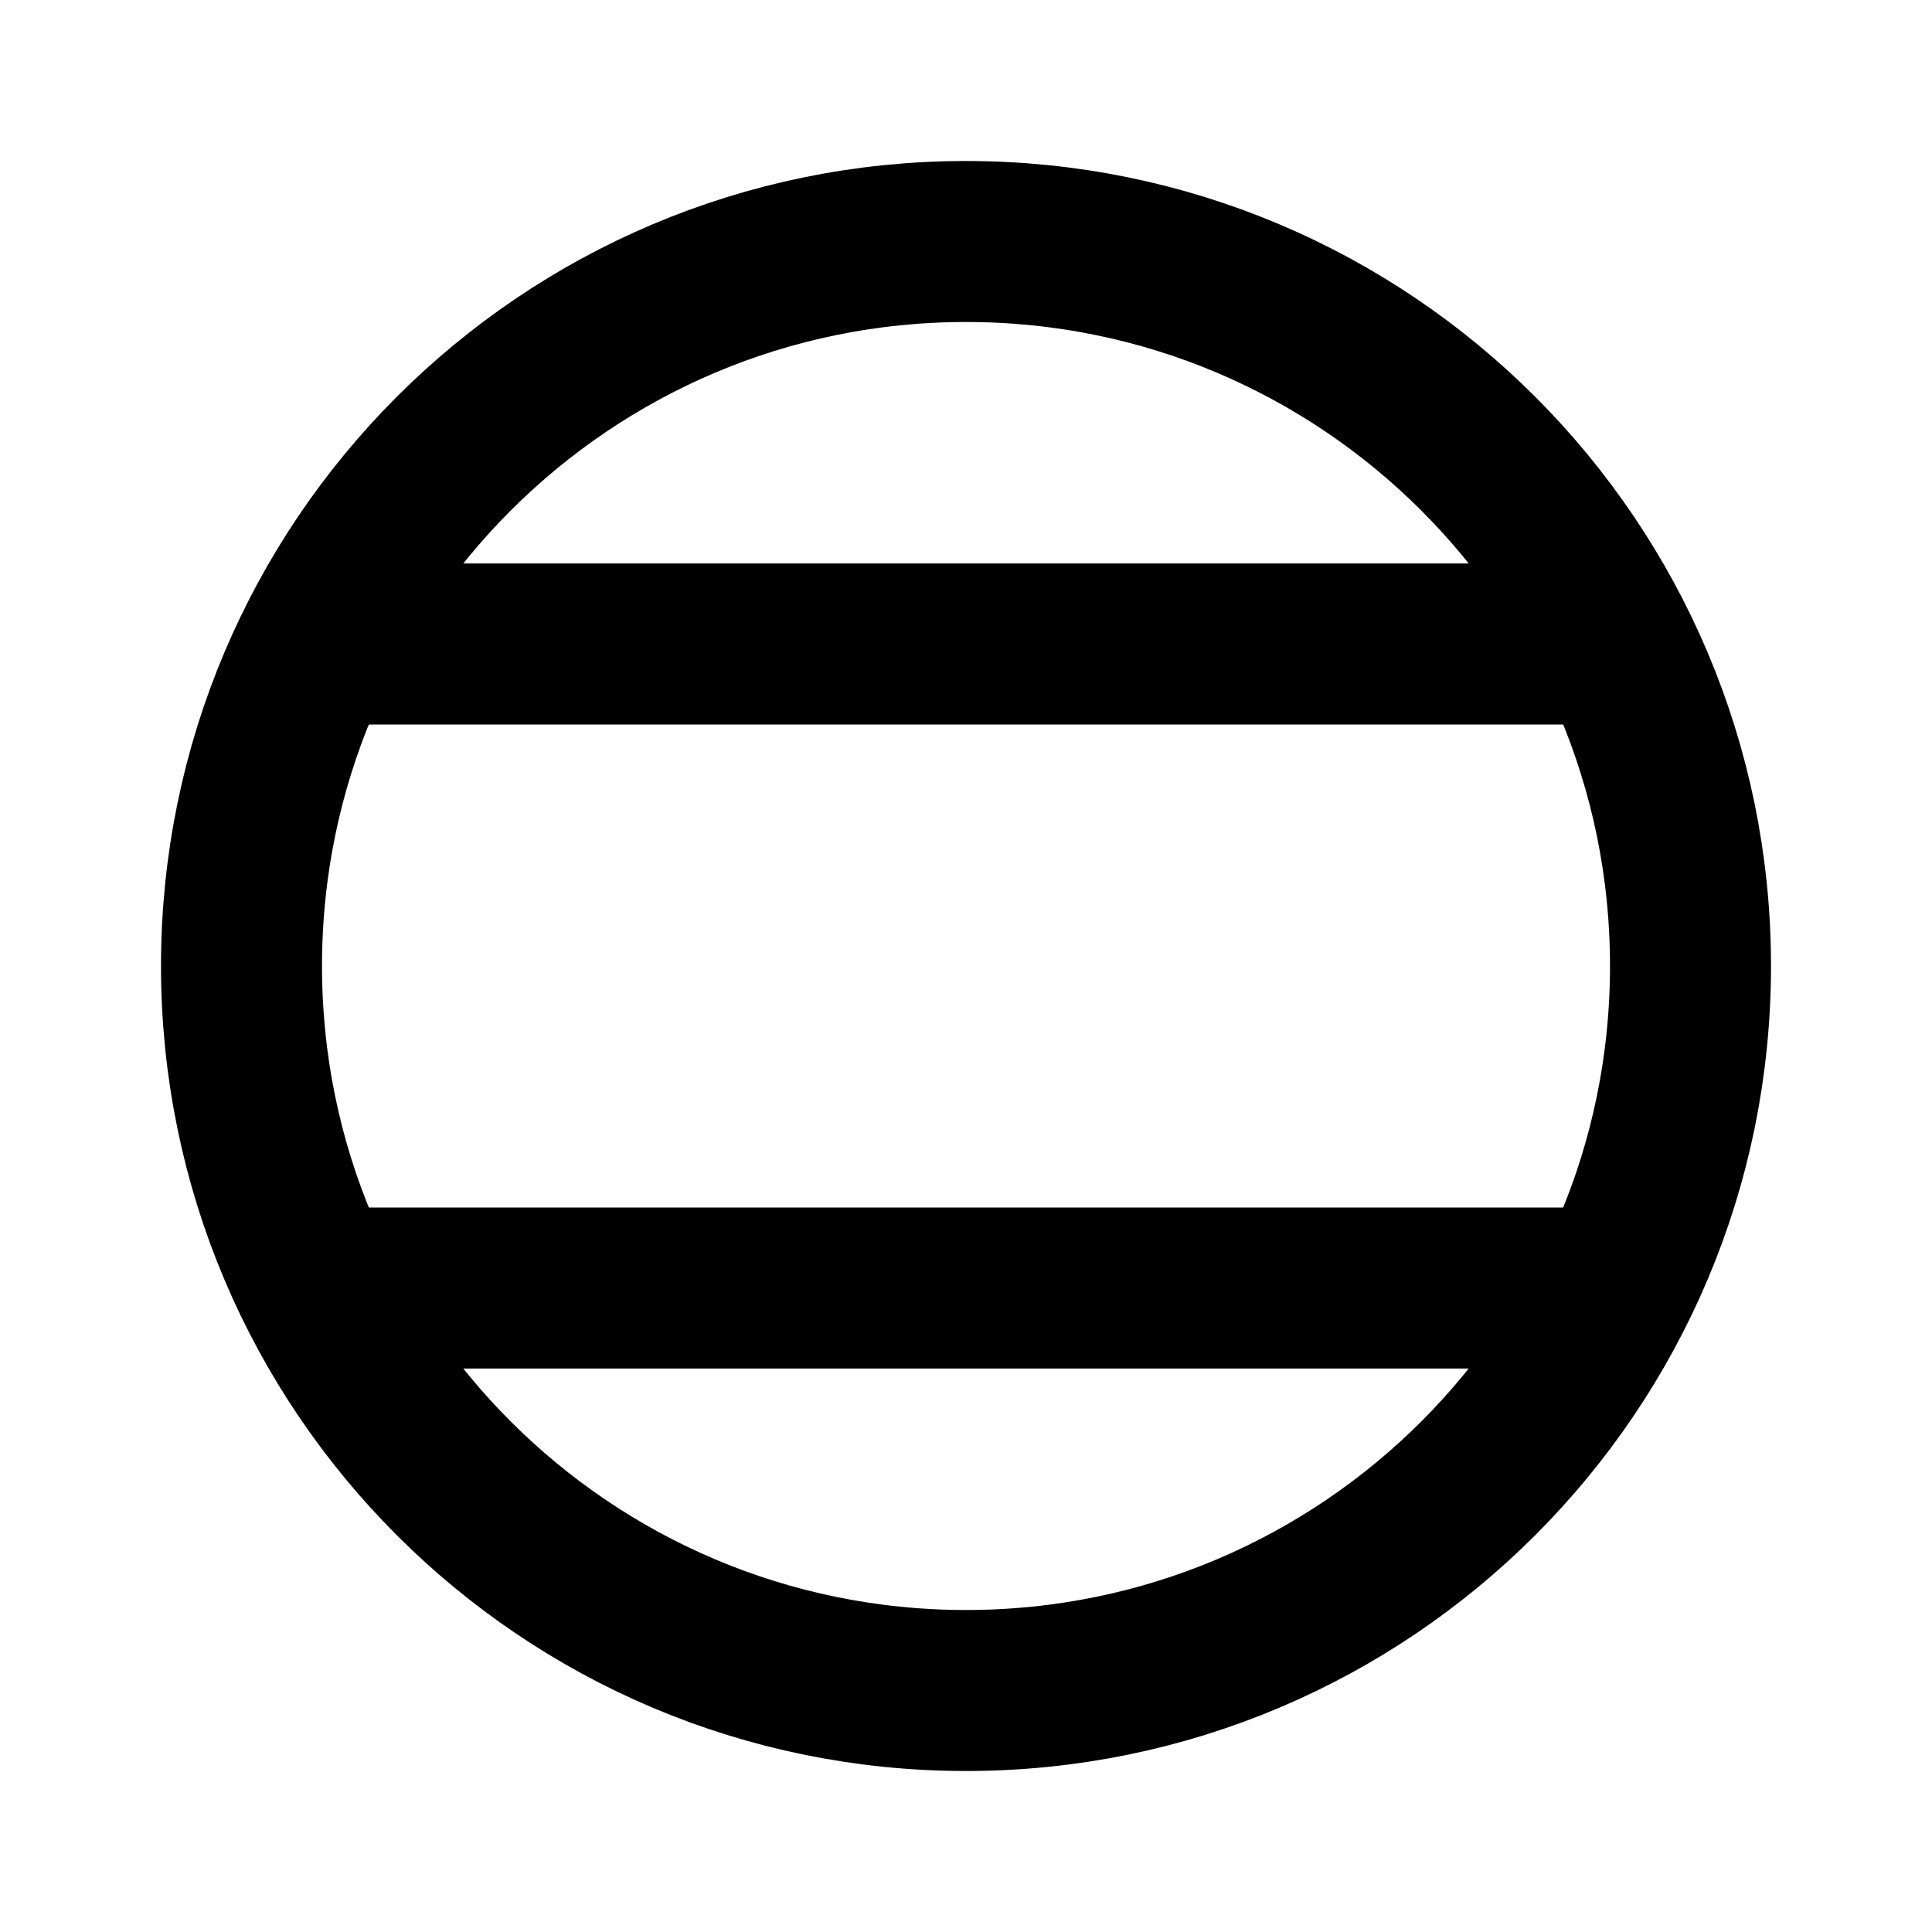
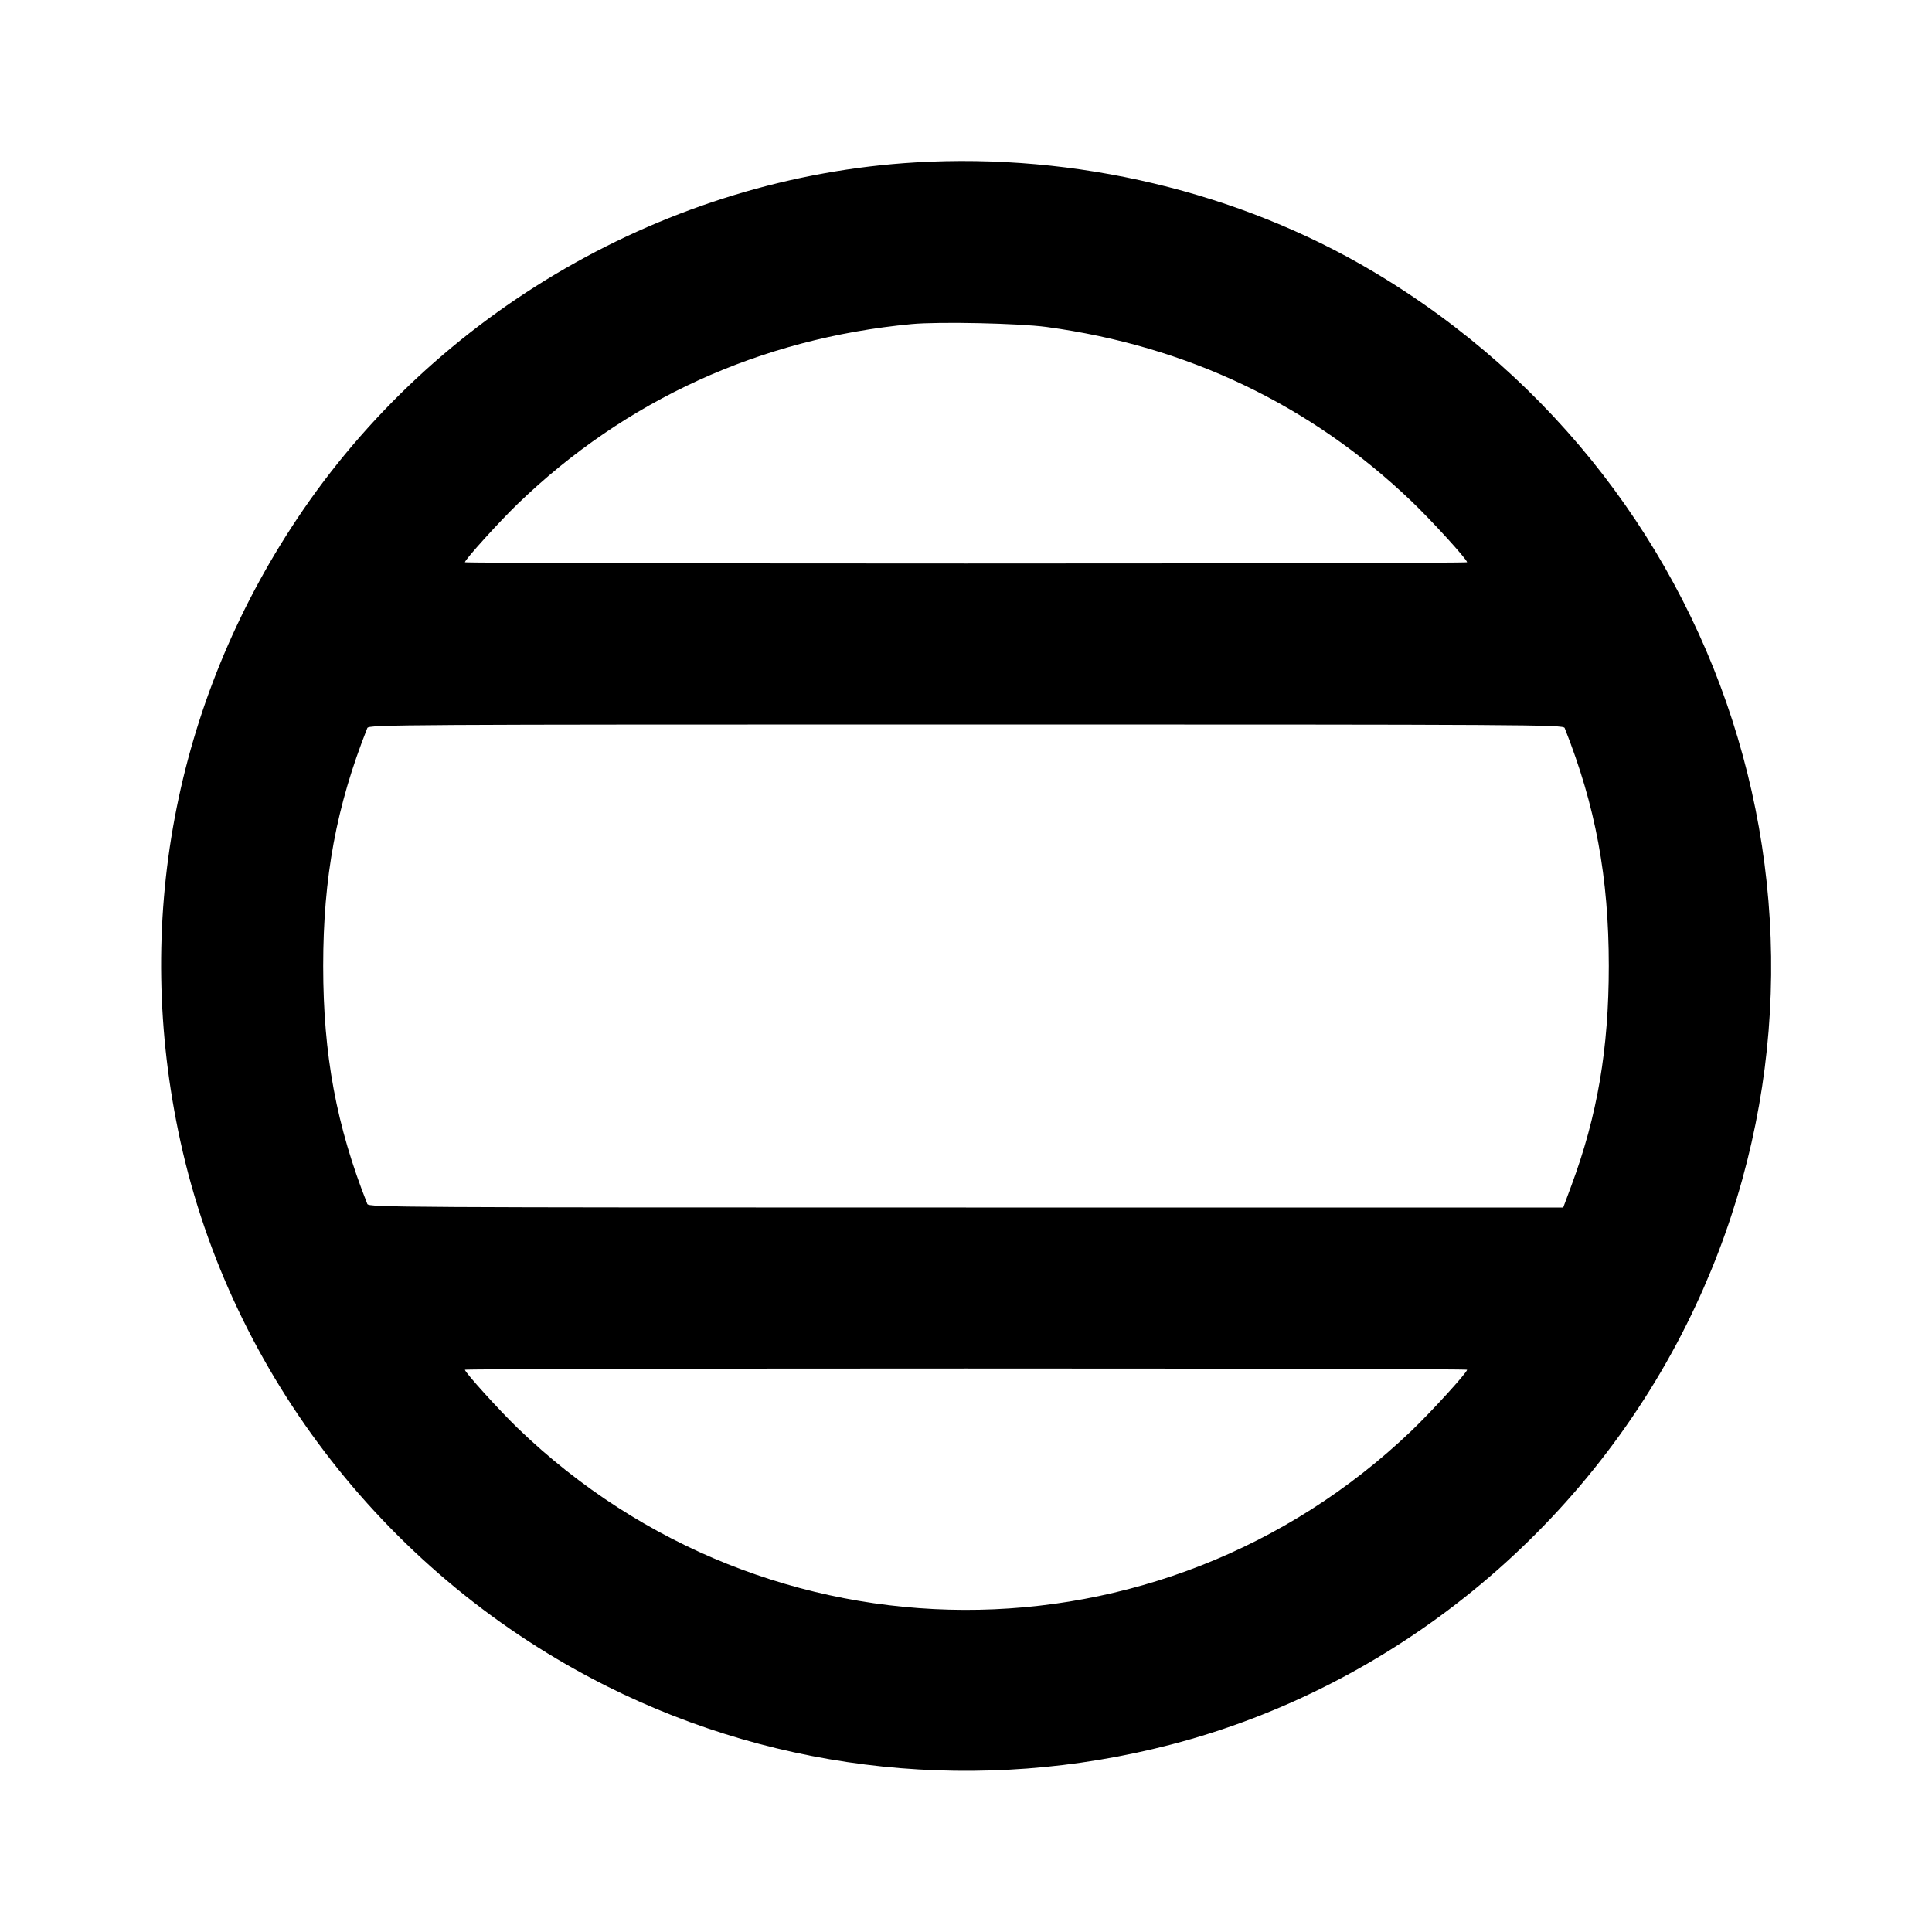
- <svg xmlns="http://www.w3.org/2000/svg" width="24" height="24" viewBox="0 0 24 24" fill="none" stroke="#000000" stroke-width="2" stroke-linecap="round" stroke-linejoin="round">
-   <circle cx="12" cy="12" r="9" />
-   <path d="M4.2 8h15.6M4.2 16h15.6" />
+ <svg xmlns="http://www.w3.org/2000/svg" width="960" height="960" viewBox="0 0 960 960">
+   <path fill="#000000" fill-rule="evenodd" d="M455 80.69C534.59 76 615.62 95.31 682.14 134.83C864.04 242.9 931.77 470.2 838.05 658.11C786.72 761.03 691.86 838.3 581.76 866.89C487.38 891.4 387.9 881.11 301.62 837.91C193.78 783.92 115.08 683.36 89.62 567C65.99 459.04 86.49 349.59 147.48 258C216.25 154.72 332.06 87.95 455 80.69ZM453 161.03C377.81 168.11 310.73 198.74 257.14 250.47C248.11 259.18 231 278.11 231 279.38C231 279.72 343.05 280 480 280C616.95 280 729 279.72 729 279.38C729 277.98 711.13 258.38 701.29 248.99C651.15 201.12 590.01 171.94 520 162.47C506.31 160.62 466.43 159.76 453 161.03ZM182.52 361.75C167.15 400.54 160.59 435.87 160.59 480C160.59 524.13 167.15 559.46 182.52 598.25C183.18 599.91 198.28 600 479.99 600L776.76 600L780.76 589.25C793.74 554.38 799.4 521.2 799.4 480C799.4 435.98 792.82 400.44 777.48 361.75C776.82 360.09 761.72 360 480 360C198.28 360 183.18 360.09 182.52 361.75ZM231 680.62C231 681.89 248.11 700.82 257.14 709.53C381.43 829.5 576.51 830.15 701.29 711.01C711.13 701.62 729 682.02 729 680.62C729 680.28 616.95 680 480 680C343.05 680 231 680.28 231 680.62Z" />
</svg>
